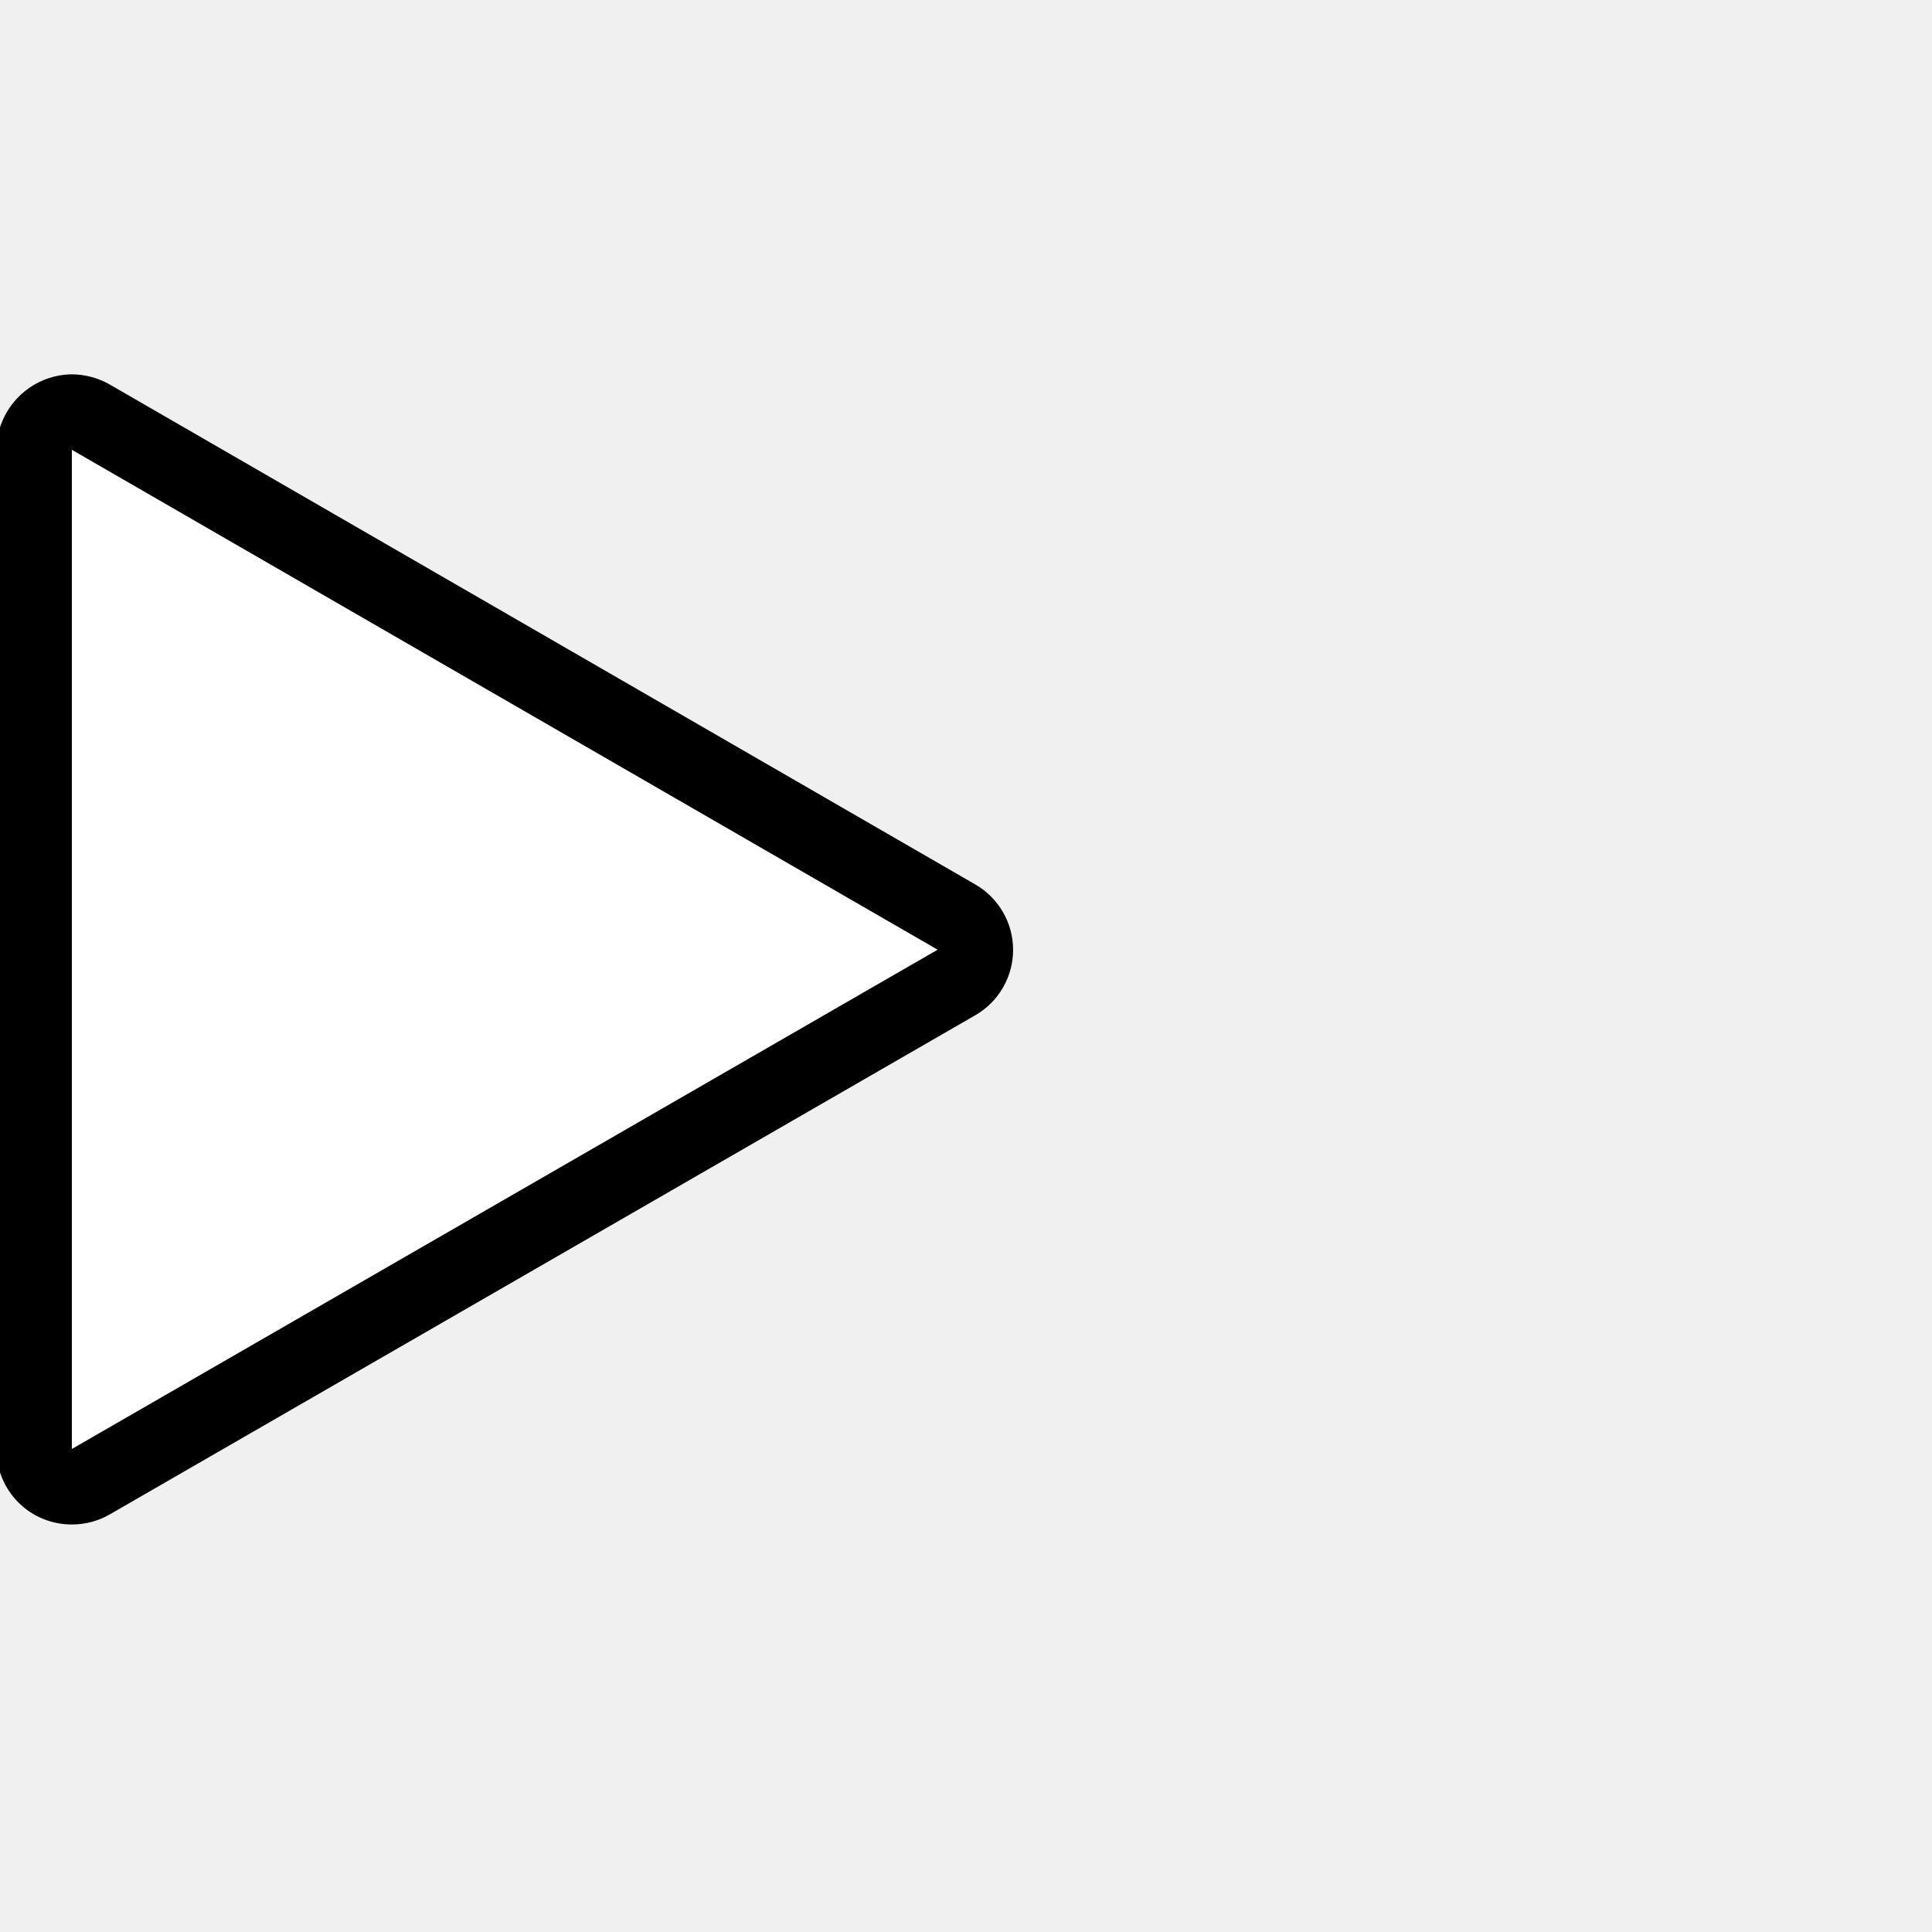
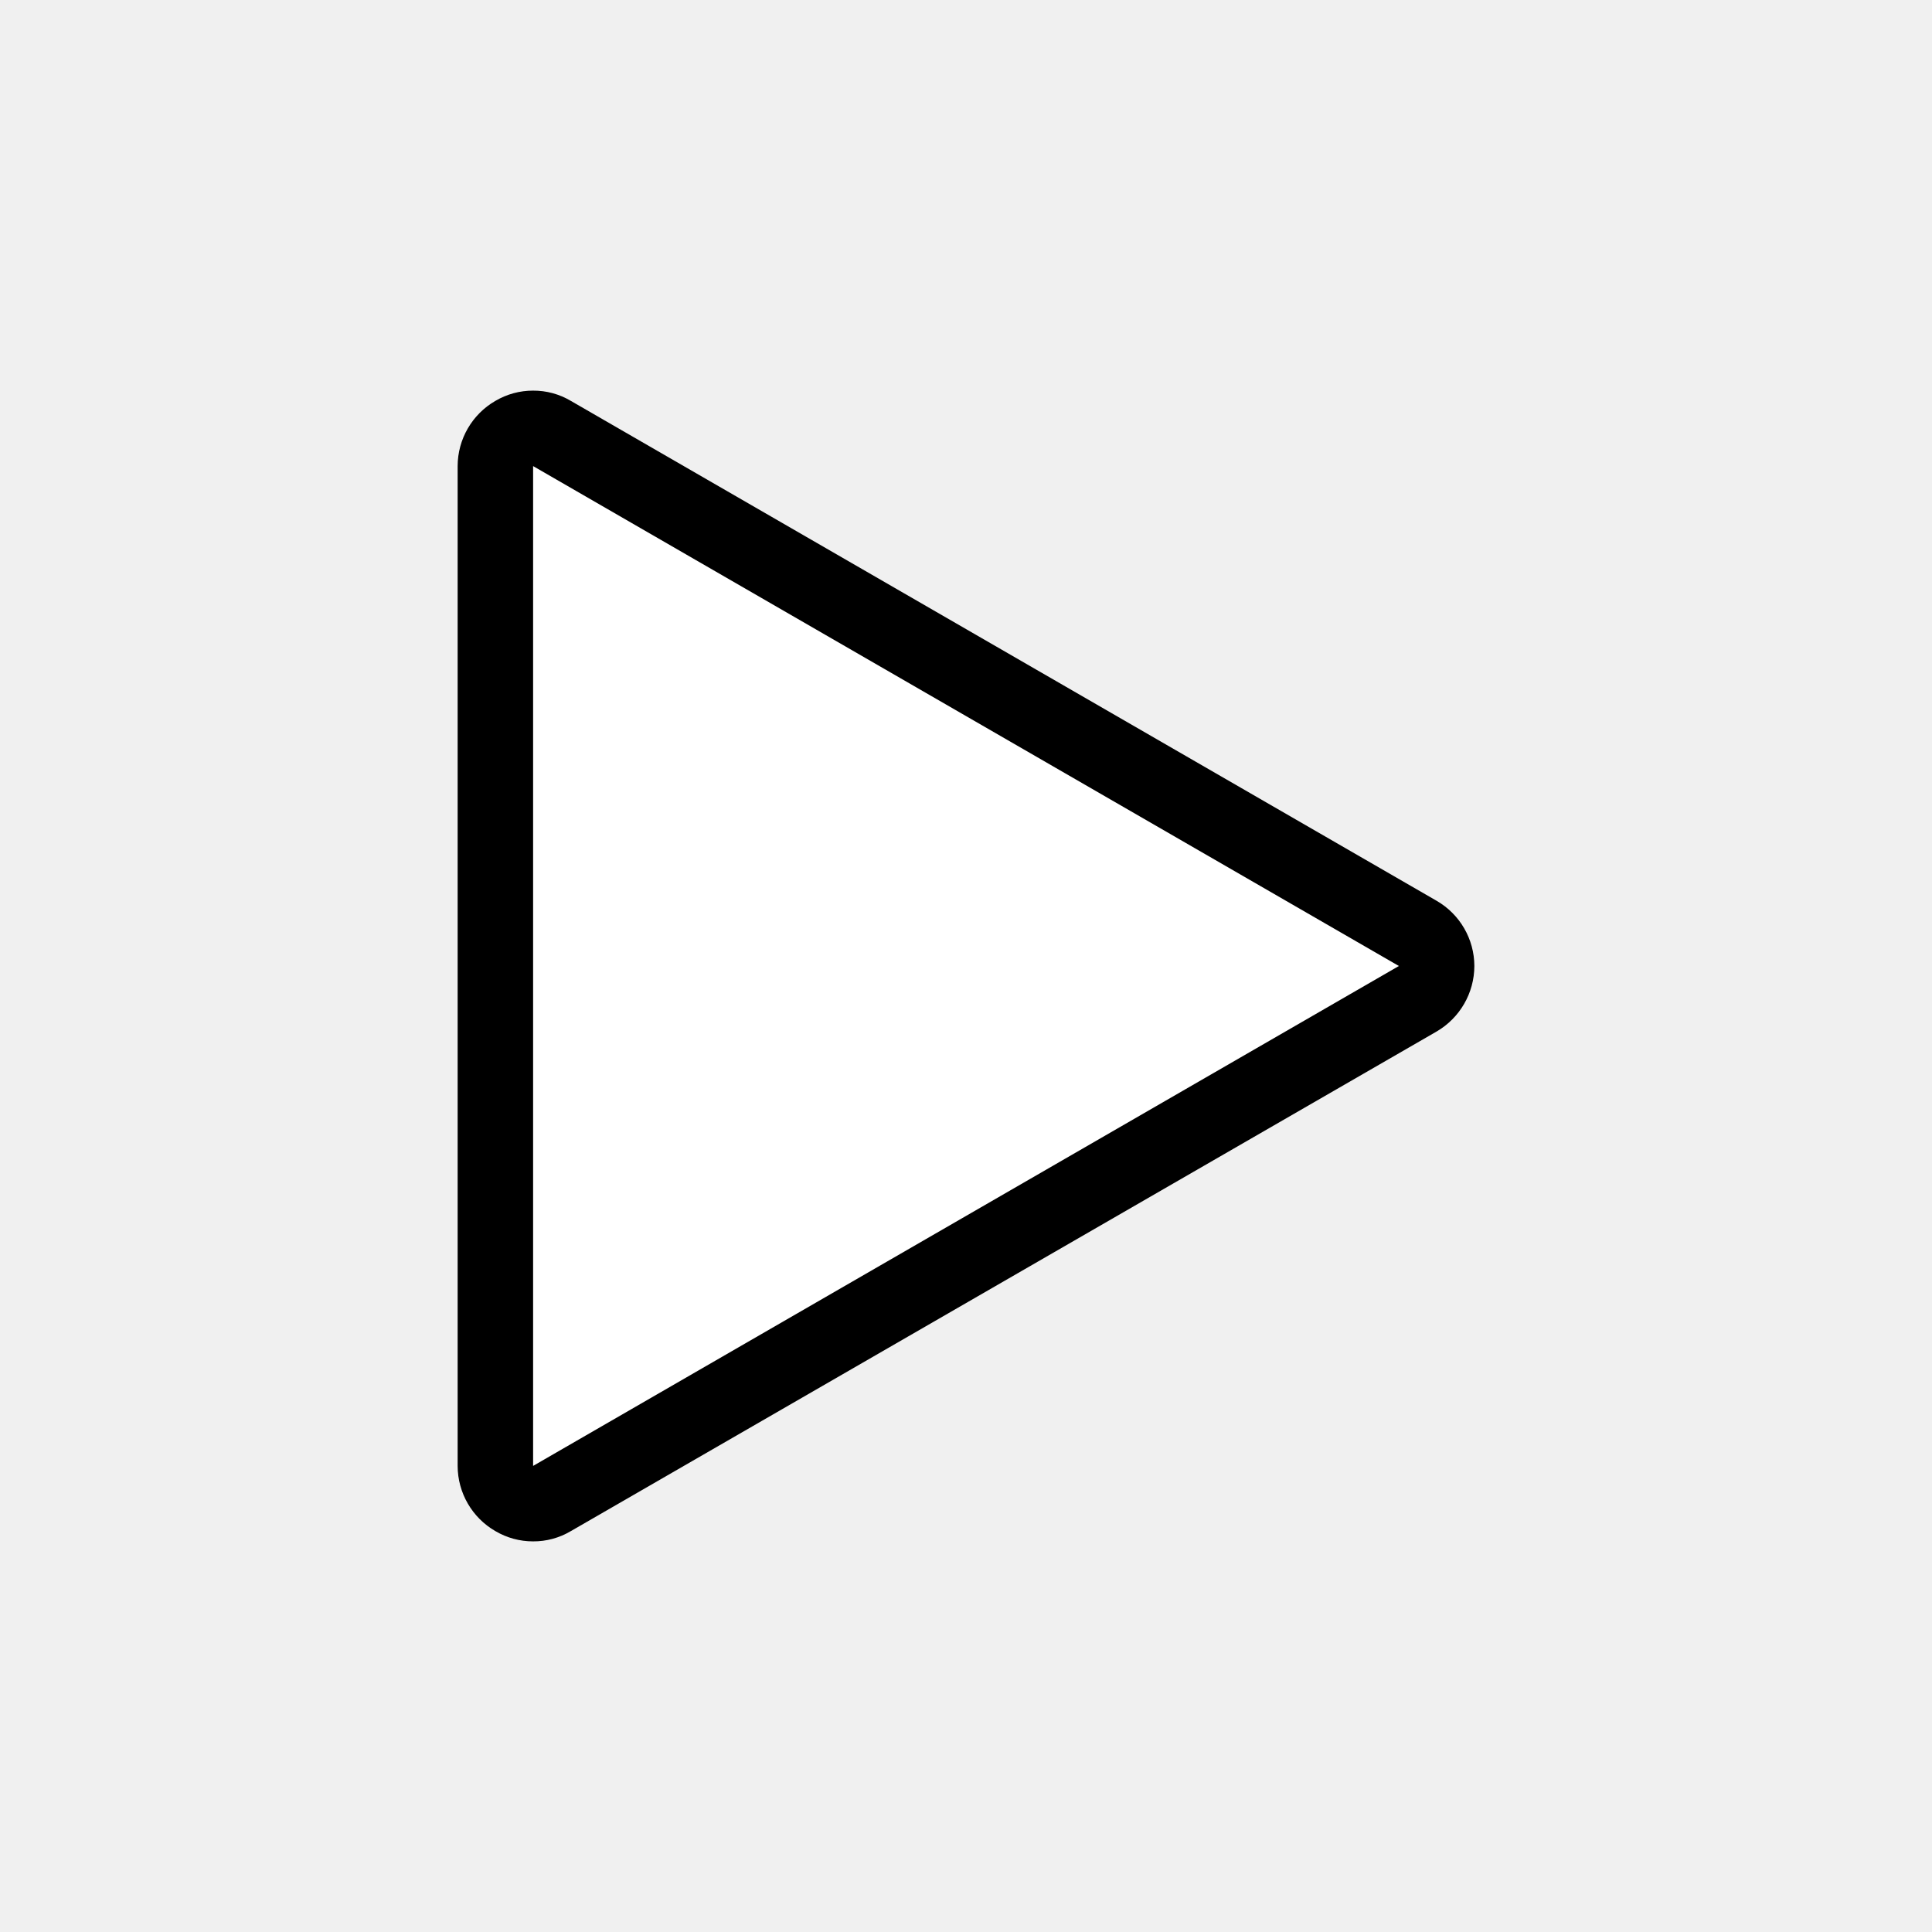
<svg xmlns="http://www.w3.org/2000/svg" viewBox="0 0 64 64">
  <defs>
    <style>.cls-1{fill:#fff;}.cls-2{fill:none;stroke:red;stroke-miterlimit:10;stroke-width:3px;}</style>
  </defs>
  <g id="czarne_lot" data-name="czarne lot">
-     <path class="cls-1" d="M2.38,49.27a1.16,1.16,0,0,1-.62-.17A1.24,1.24,0,0,1,1.13,48V14.9a1.26,1.26,0,0,1,1.25-1.25,1.27,1.27,0,0,1,.63.17L31.69,30.38a1.26,1.26,0,0,1,.62,1.08,1.28,1.28,0,0,1-.62,1.09L3,49.1A1.17,1.17,0,0,1,2.38,49.27Z" />
-     <path d="M2.38,14.9,31.06,31.46,2.38,48V14.9m0-2.5a2.53,2.53,0,0,0-2.5,2.5V48a2.49,2.49,0,0,0,2.5,2.5,2.49,2.49,0,0,0,1.25-.33L32.31,33.63a2.5,2.5,0,0,0,0-4.33L3.64,12.74a2.56,2.56,0,0,0-1.26-.34Z" />
+     <path class="cls-1" d="M17.66,49.81a1.26,1.26,0,0,1-.62-.17,1.24,1.24,0,0,1-.63-1.08V15.44a1.26,1.26,0,0,1,1.25-1.25,1.29,1.29,0,0,1,.63.17L47,30.92a1.24,1.24,0,0,1,0,2.16L18.29,49.64A1.29,1.29,0,0,1,17.66,49.81Z" />
+     <path d="M17.66,15.44,46.34,32,17.66,48.56V15.44m0-2.5a2.45,2.45,0,0,0-1.25.34,2.5,2.5,0,0,0-1.25,2.16V48.56a2.5,2.5,0,0,0,1.25,2.16,2.45,2.45,0,0,0,1.25.34,2.42,2.42,0,0,0,1.25-.34L47.59,34.17A2.52,2.52,0,0,0,48.84,32a2.5,2.5,0,0,0-1.25-2.16L18.91,13.28a2.42,2.42,0,0,0-1.25-.34Z" />
  </g>
  <g id="nazwy">
-     <polygon class="cls-2" points="-1092.11 -558.19 -767.62 -558.19 -767.62 -218.12 165.97 -210.04 165.97 -104.61 166.82 71.95 -92.19 71.95 -1188.47 71.95 -1189.92 -451.35 -1382.65 -452.89 -1382.65 -617.66 -1092.11 -617.59 -1092.11 -558.19" />
+     <polygon class="cls-2" points="-1092.11 -558.19 -767.62 -558.19 -767.62 -218.12 165.97 -210.04 1793.01 -217.52 1793.01 74.01 -92.19 71.95 -1188.47 71.95 -1189.92 -451.35 -1382.65 -452.89 -1382.65 -617.66 -1092.11 -617.59 -1092.11 -558.19" />
  </g>
</svg>
